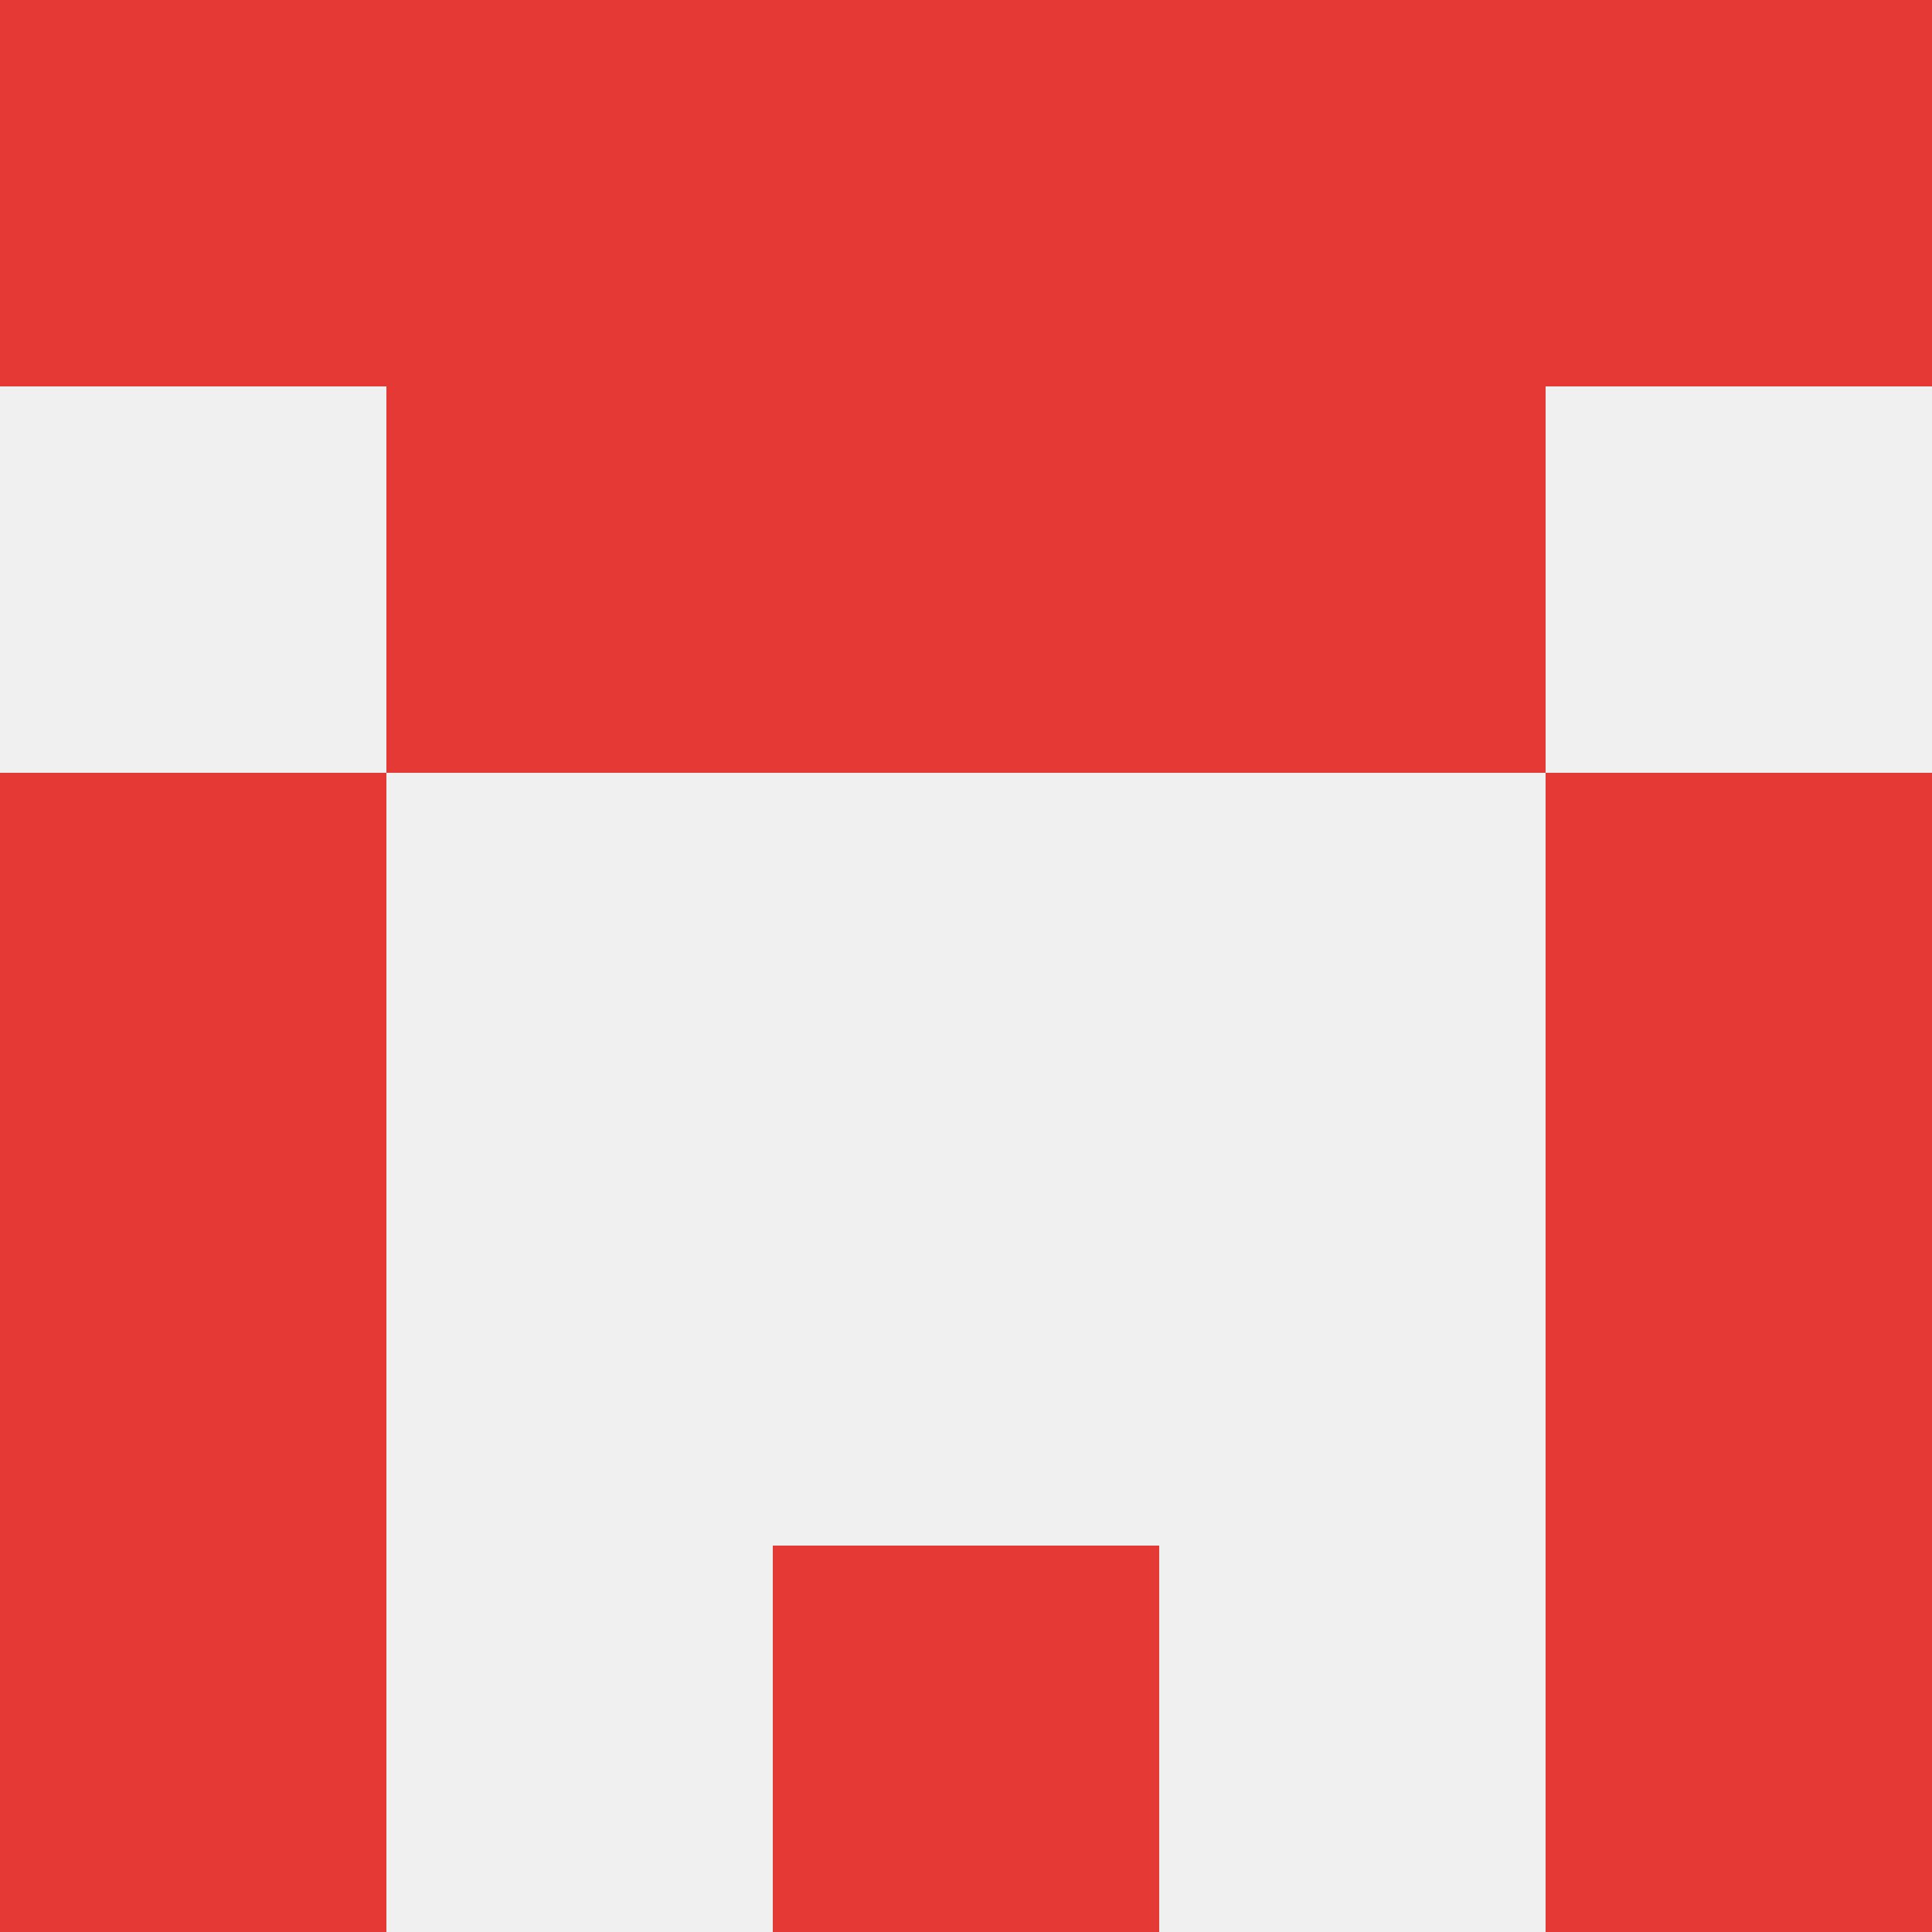
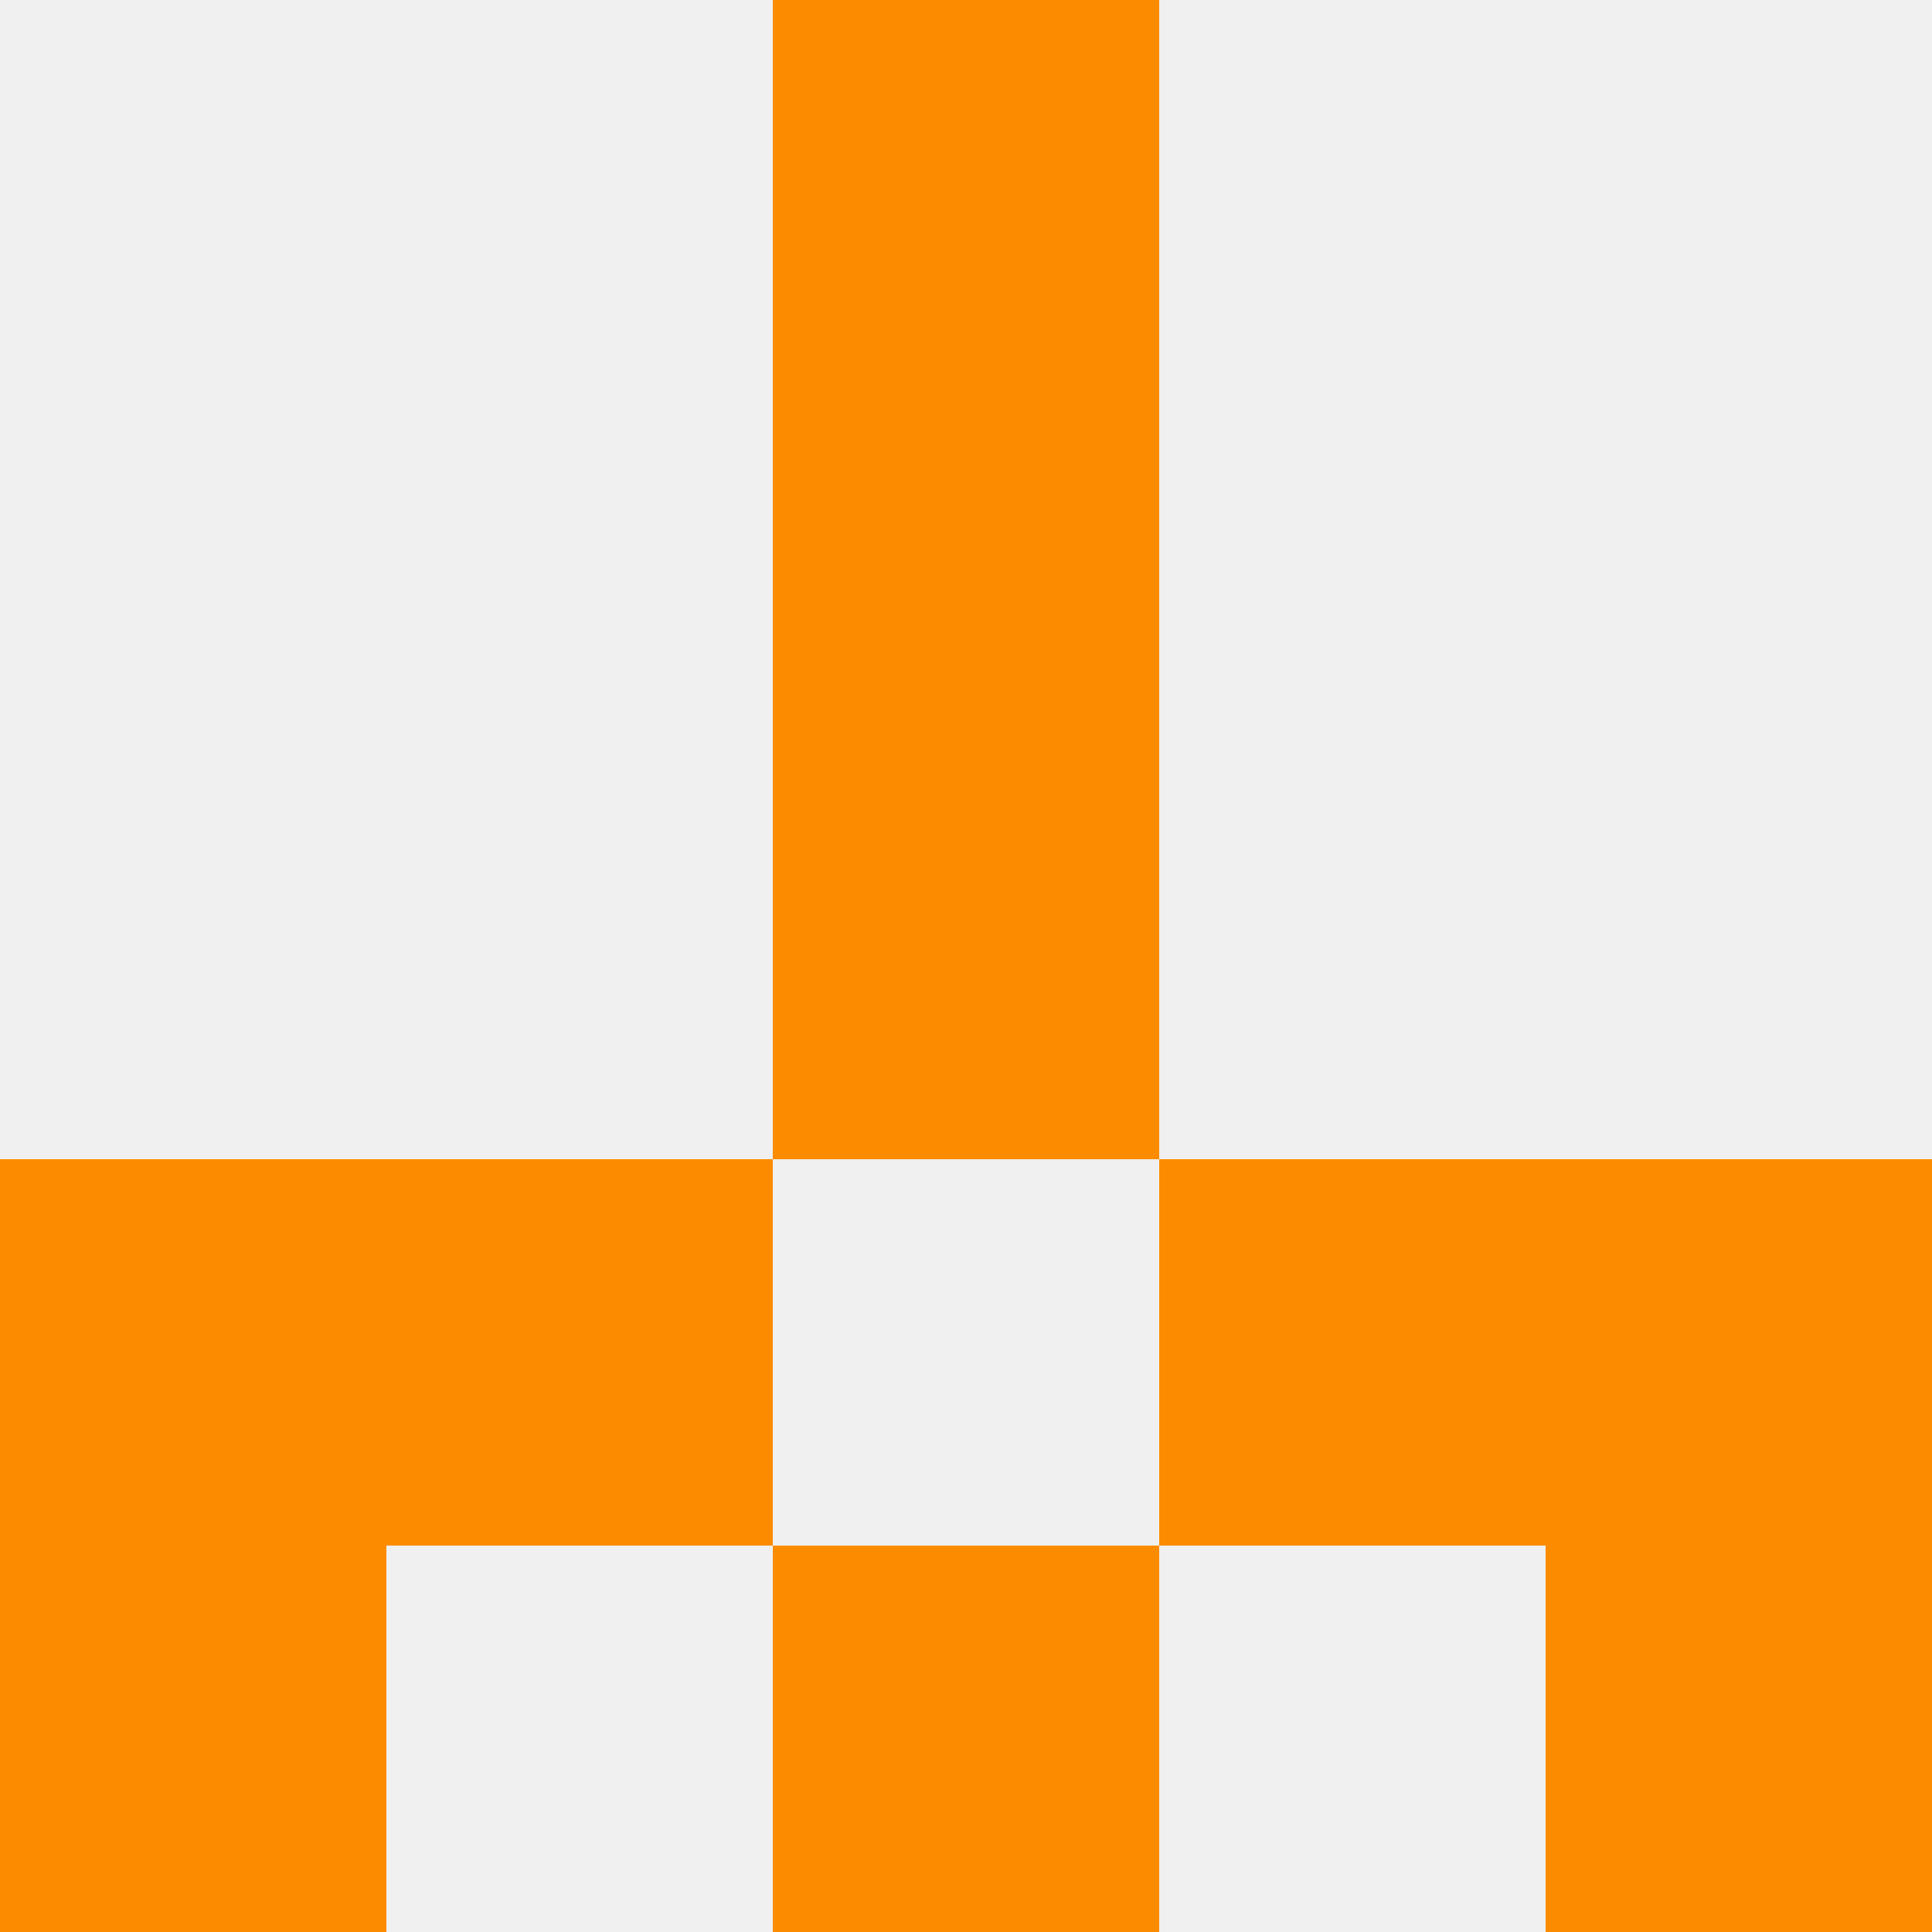
<svg xmlns="http://www.w3.org/2000/svg" viewBox="0 0 5 5" shape-rendering="crispEdges">
  <mask id="avatarsRadiusMask">
    <rect width="5" height="5" rx="0" ry="0" x="0" y="0" fill="#fff" />
  </mask>
  <g mask="url(#avatarsRadiusMask)">
-     <path d="M0 4h1v1H0V4zm2 0h1v1H2V4zm2 0h1v1H4V4z" fill-rule="evenodd" fill="#E53935" />
-     <path d="M0 3h1v1H0V3zm4 0h1v1H4V3z" fill-rule="evenodd" fill="#E53935" />
-     <path d="M0 2h1v1H0V2zm4 0h1v1H4V2z" fill-rule="evenodd" fill="#E53935" />
-     <path d="M1 1h3v1H1V1z" fill="#E53935" />
-     <path d="M0 0h5v1H0V0z" fill="#E53935" />
+     <path d="M0 4h1v1H0V4zm2 0h1v1H2V4zm2 0h1v1H4V4z" fill-rule="evenodd" fill="#FB8C00" />
+     <path d="M0 3h2v1H0V3zm3 0h2v1H3V3z" fill-rule="evenodd" fill="#FB8C00" />
+     <path d="M2 2h1v1H2V2z" fill="#FB8C00" />
+     <path d="M2 1h1v1H2V1z" fill="#FB8C00" />
+     <path d="M2 0h1v1H2V0z" fill="#FB8C00" />
  </g>
</svg>
